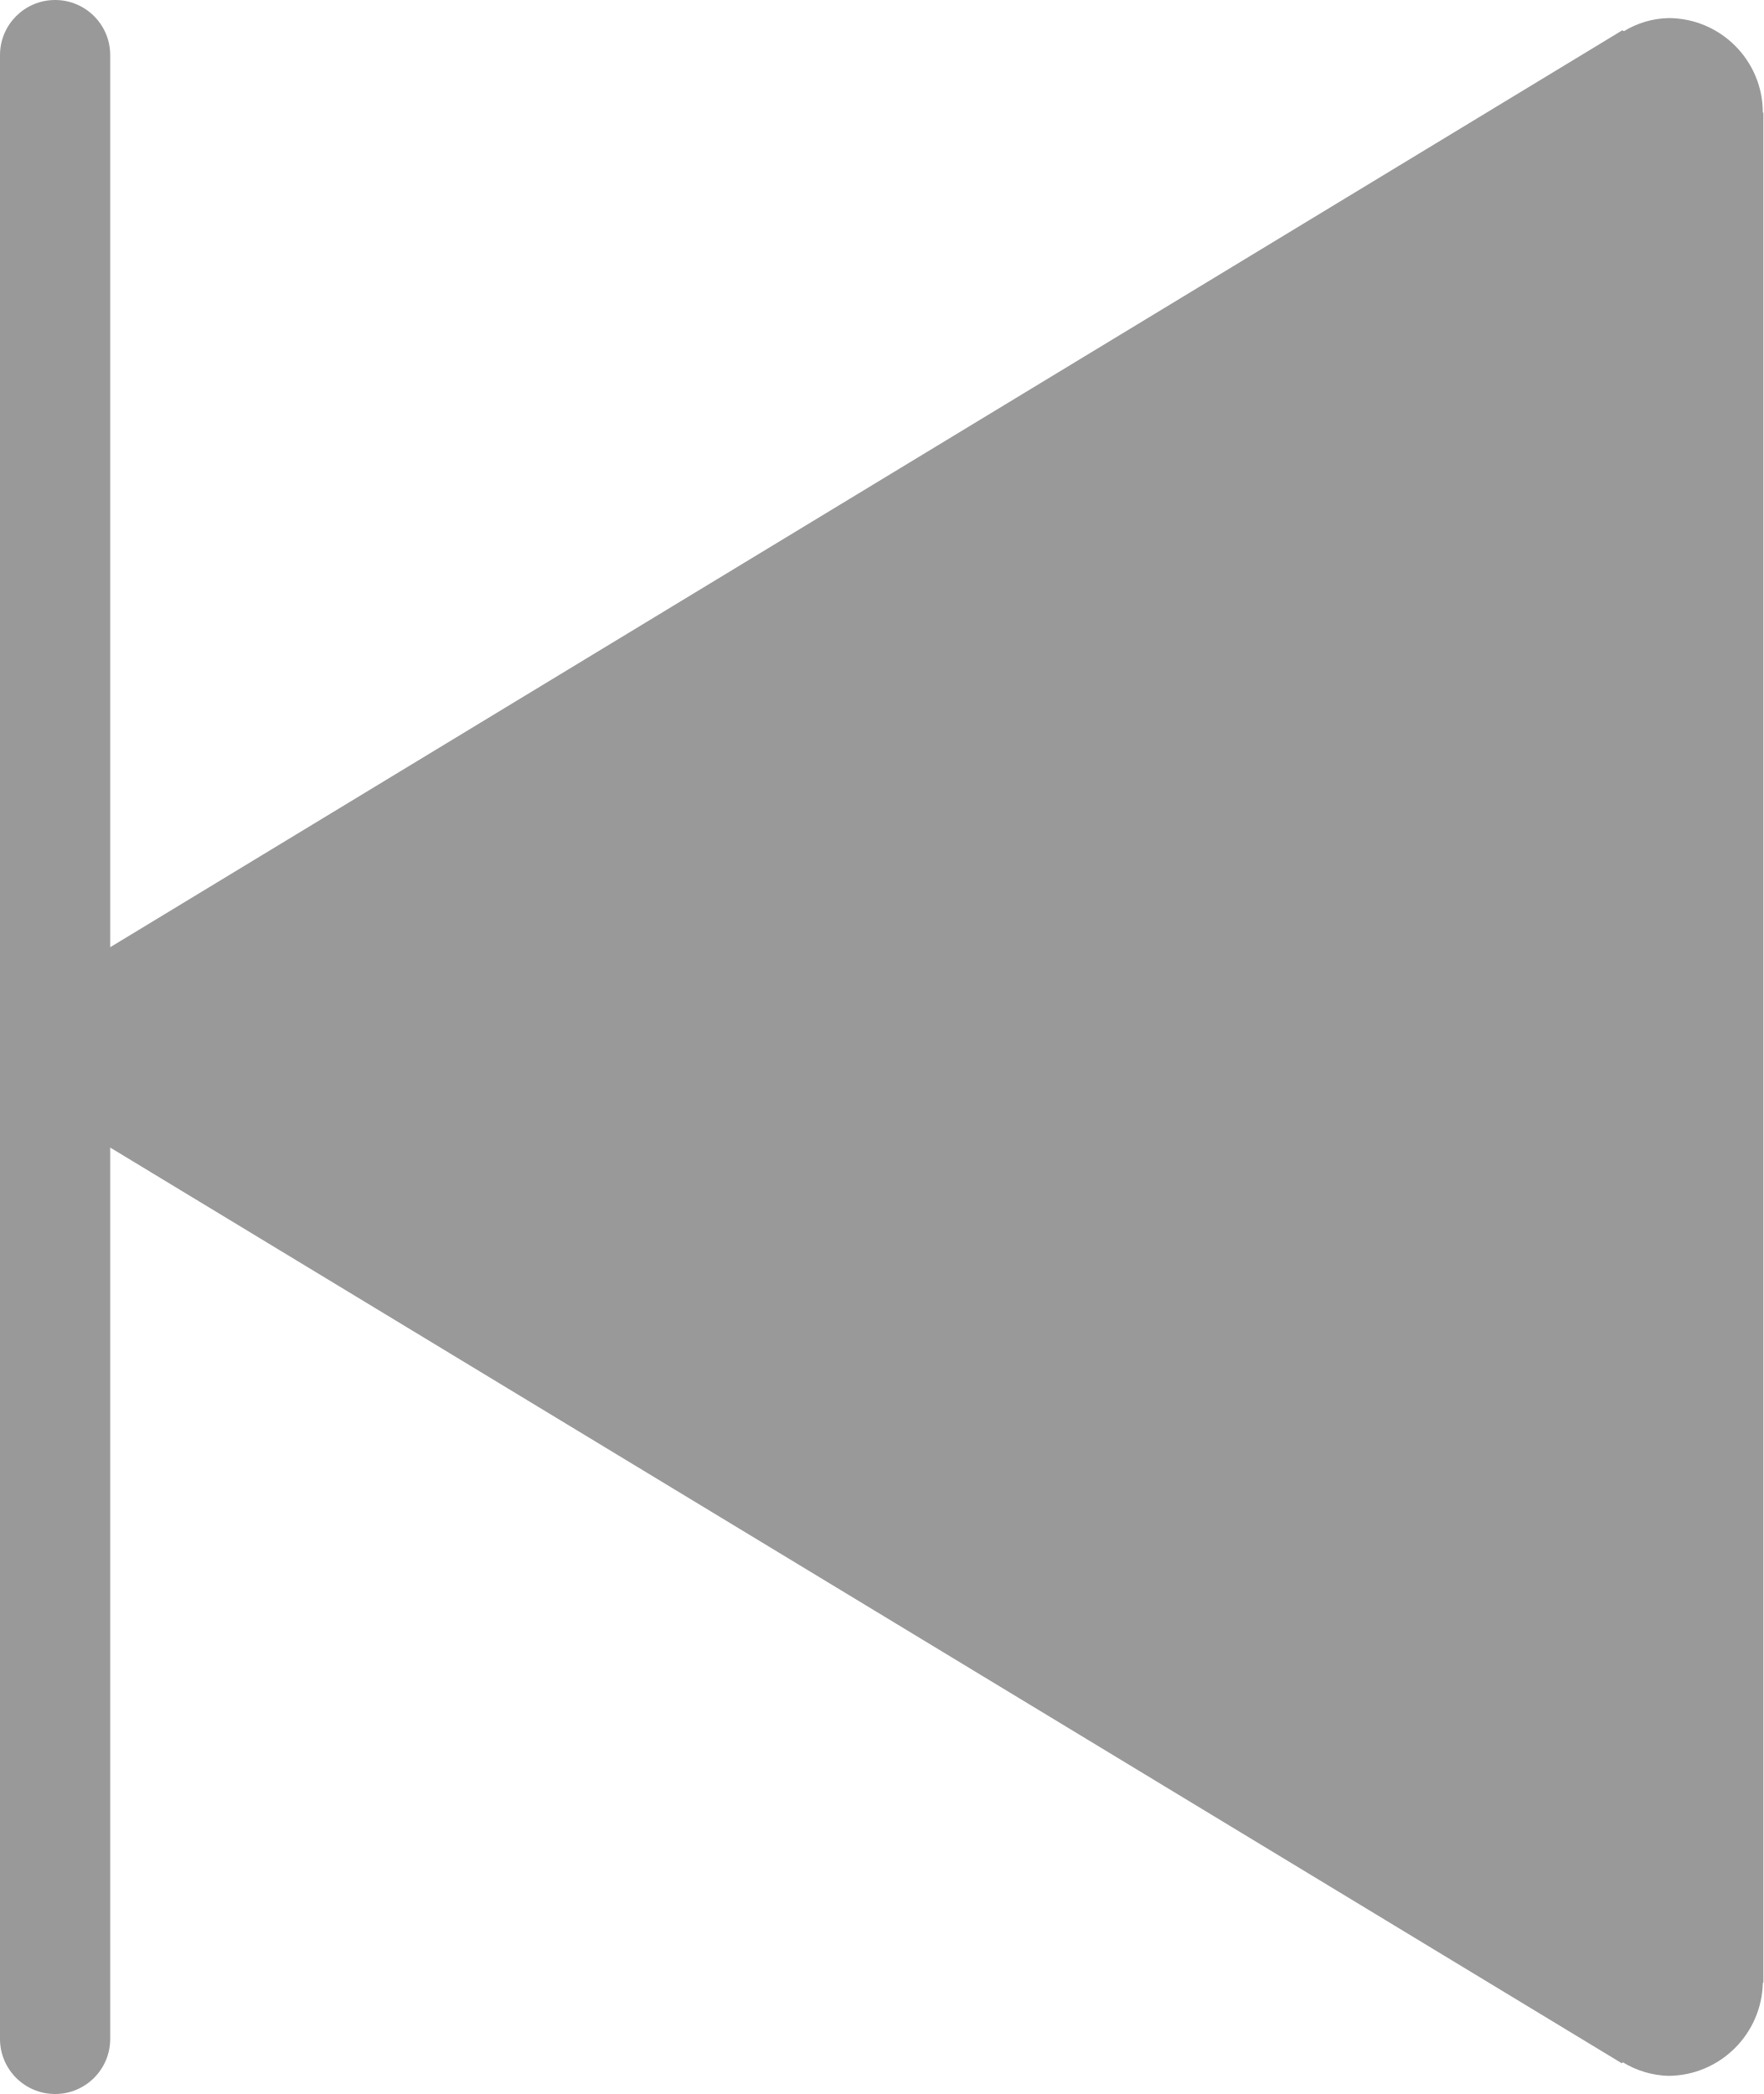
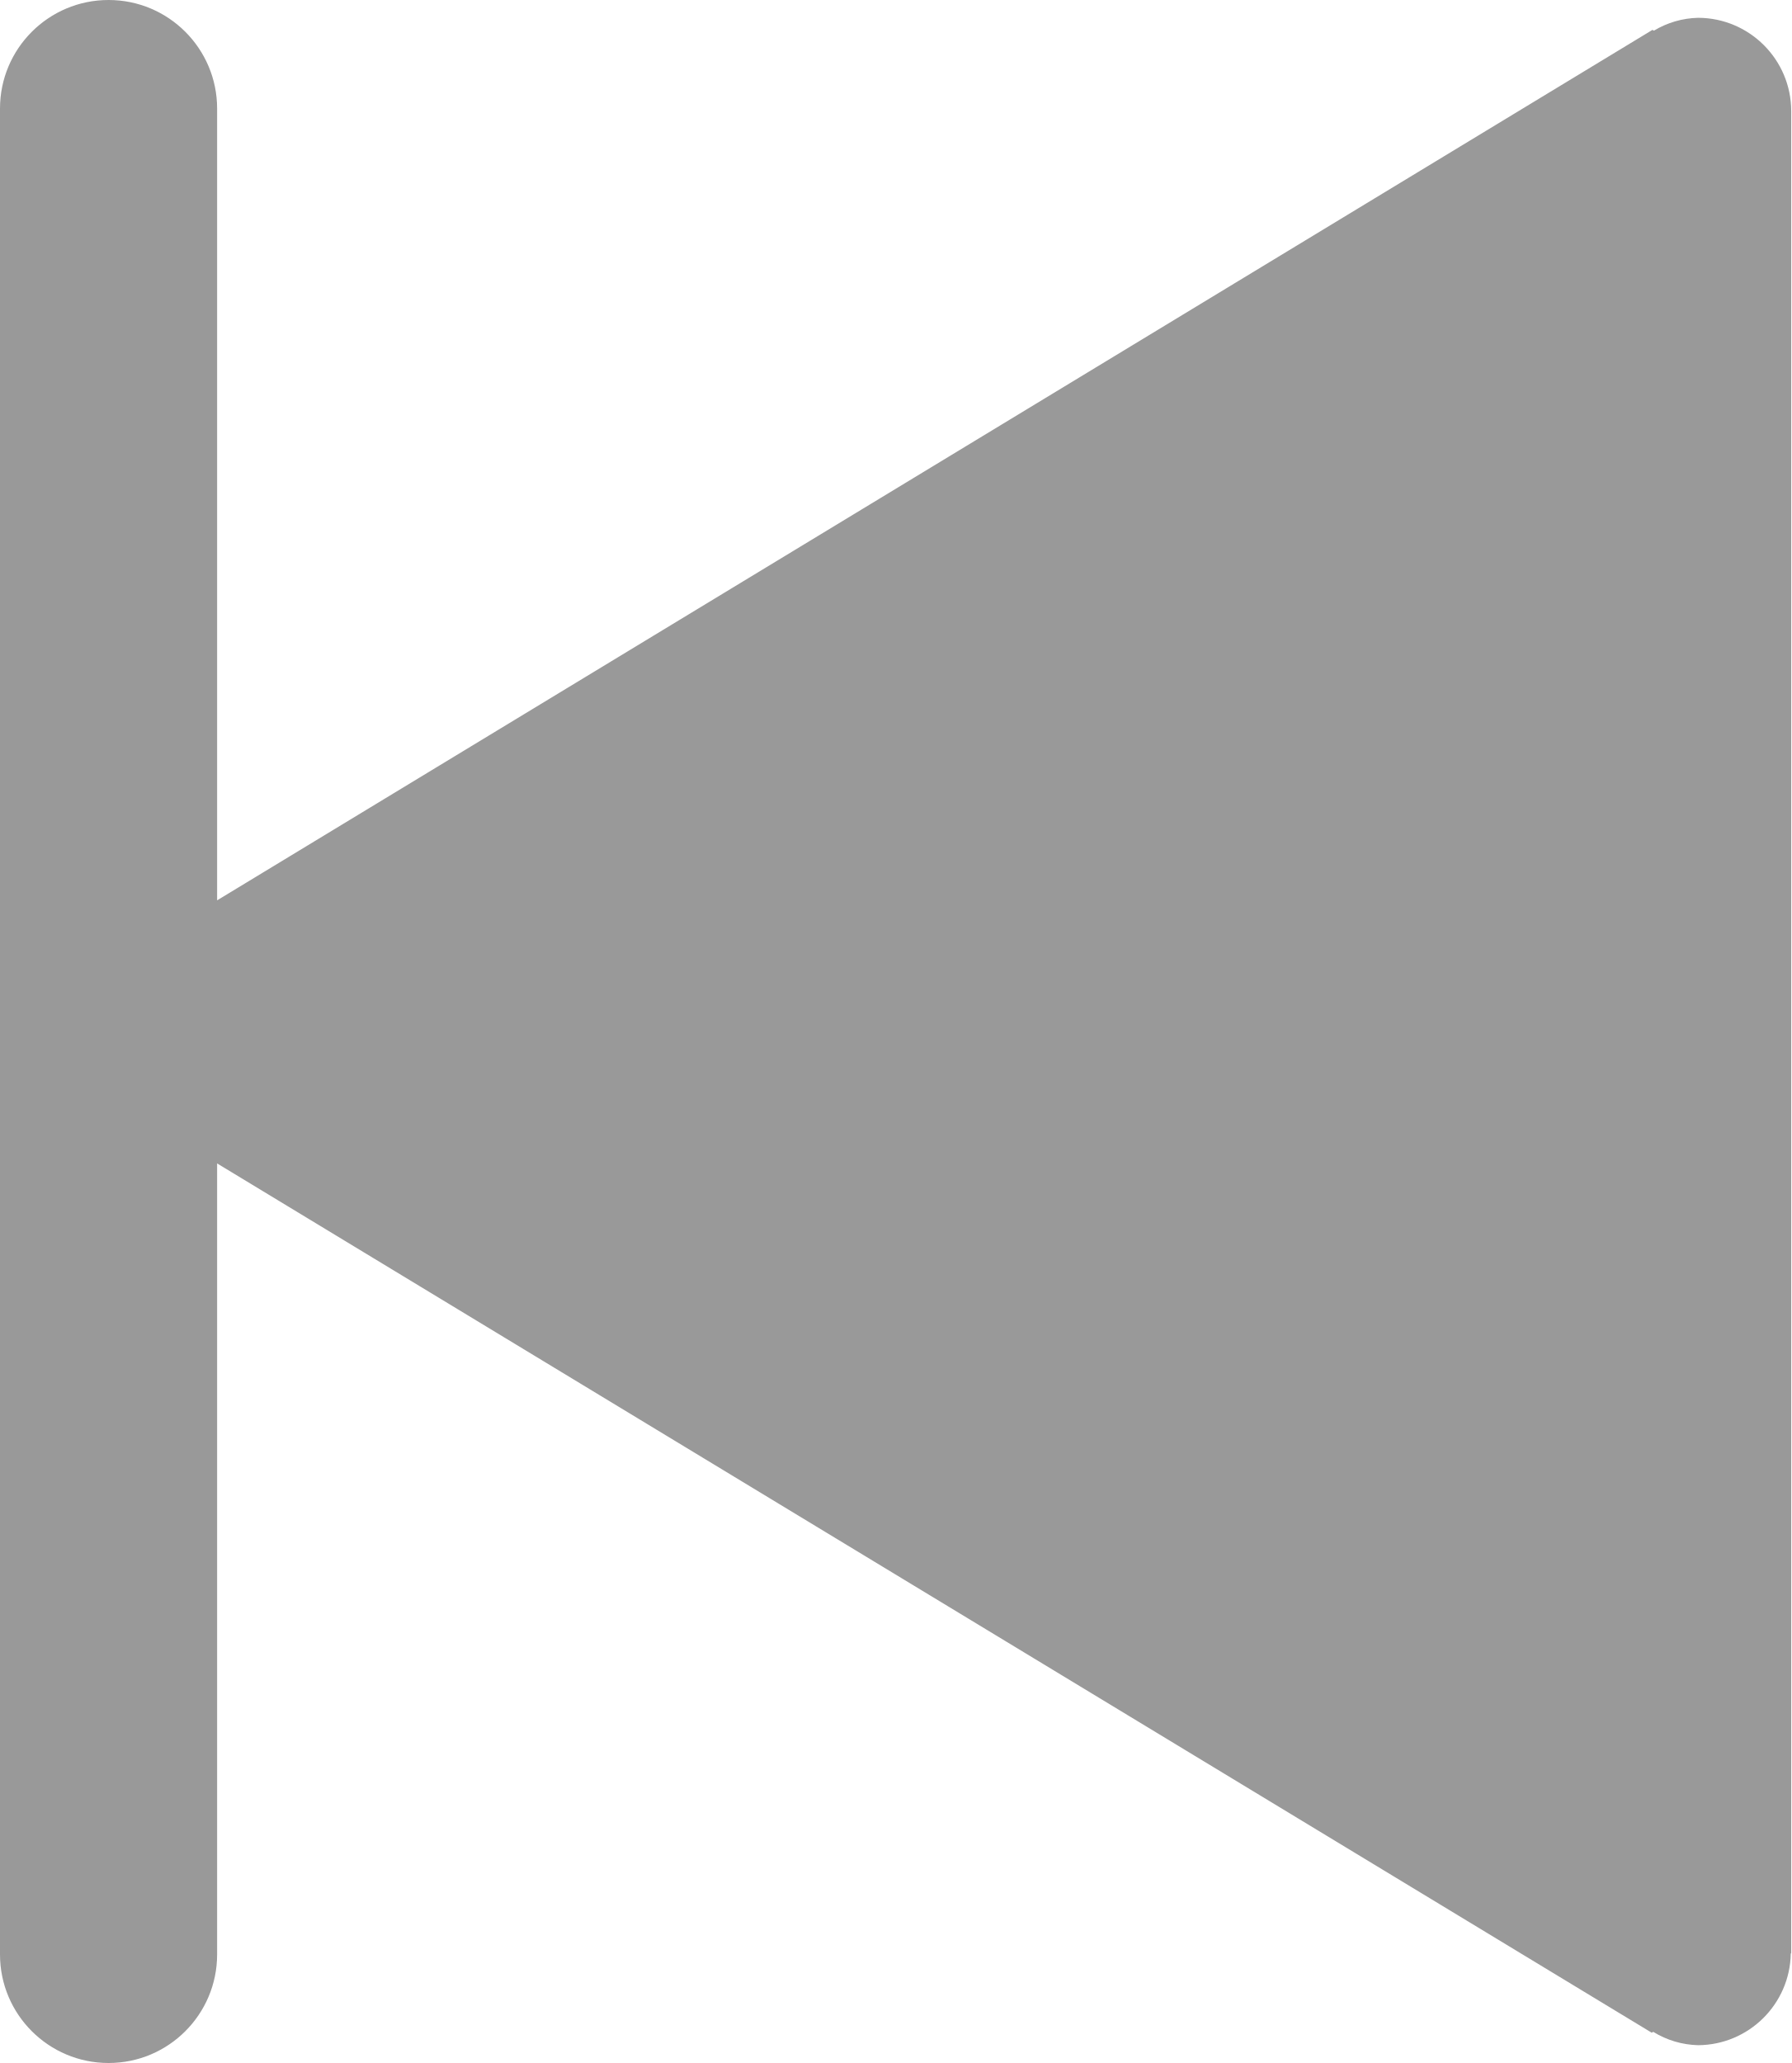
- <svg xmlns="http://www.w3.org/2000/svg" width="32" height="38" viewBox="0 0 32 38">
+ <svg xmlns="http://www.w3.org/2000/svg" width="33" height="38" viewBox="0 0 33 38">
  <defs>
    <style>
      .cls-1 {
        fill: #999;
        fill-rule: evenodd;
      }
    </style>
  </defs>
-   <path id="Play_Icon_拷贝_4" data-name="Play / Icon 拷贝 4" class="cls-1" d="M1434.99,418.984a1.726,1.726,0,0,1-1.71,1.687,1.679,1.679,0,0,1-.83-0.246l-0.02.017L1405,403.825V420a1,1,0,0,1-2,0V384a1,1,0,0,1,2,0v16.189l27.44-16.639,0.03,0.016a1.619,1.619,0,0,1,.81-0.238,1.716,1.716,0,0,1,1.71,1.716l0.01,0v33.932Z" transform="translate(-1403 -383)" />
+   <path id="Play_Icon_拷贝_5" data-name="Play / Icon 拷贝 5" class="cls-1" d="M351.992,393.984a1.718,1.718,0,0,1-1.706,1.688,1.648,1.648,0,0,1-.828-0.246l-0.028.016L323,379.43V394a2,2,0,0,1-4,0V360a2,2,0,0,1,4,0v14.584l26.444-16.034,0.026,0.015a1.649,1.649,0,0,1,.816-0.237A1.72,1.72,0,0,1,352,360.044l0,0v33.933Z" transform="translate(-319 -358)" />
</svg>
